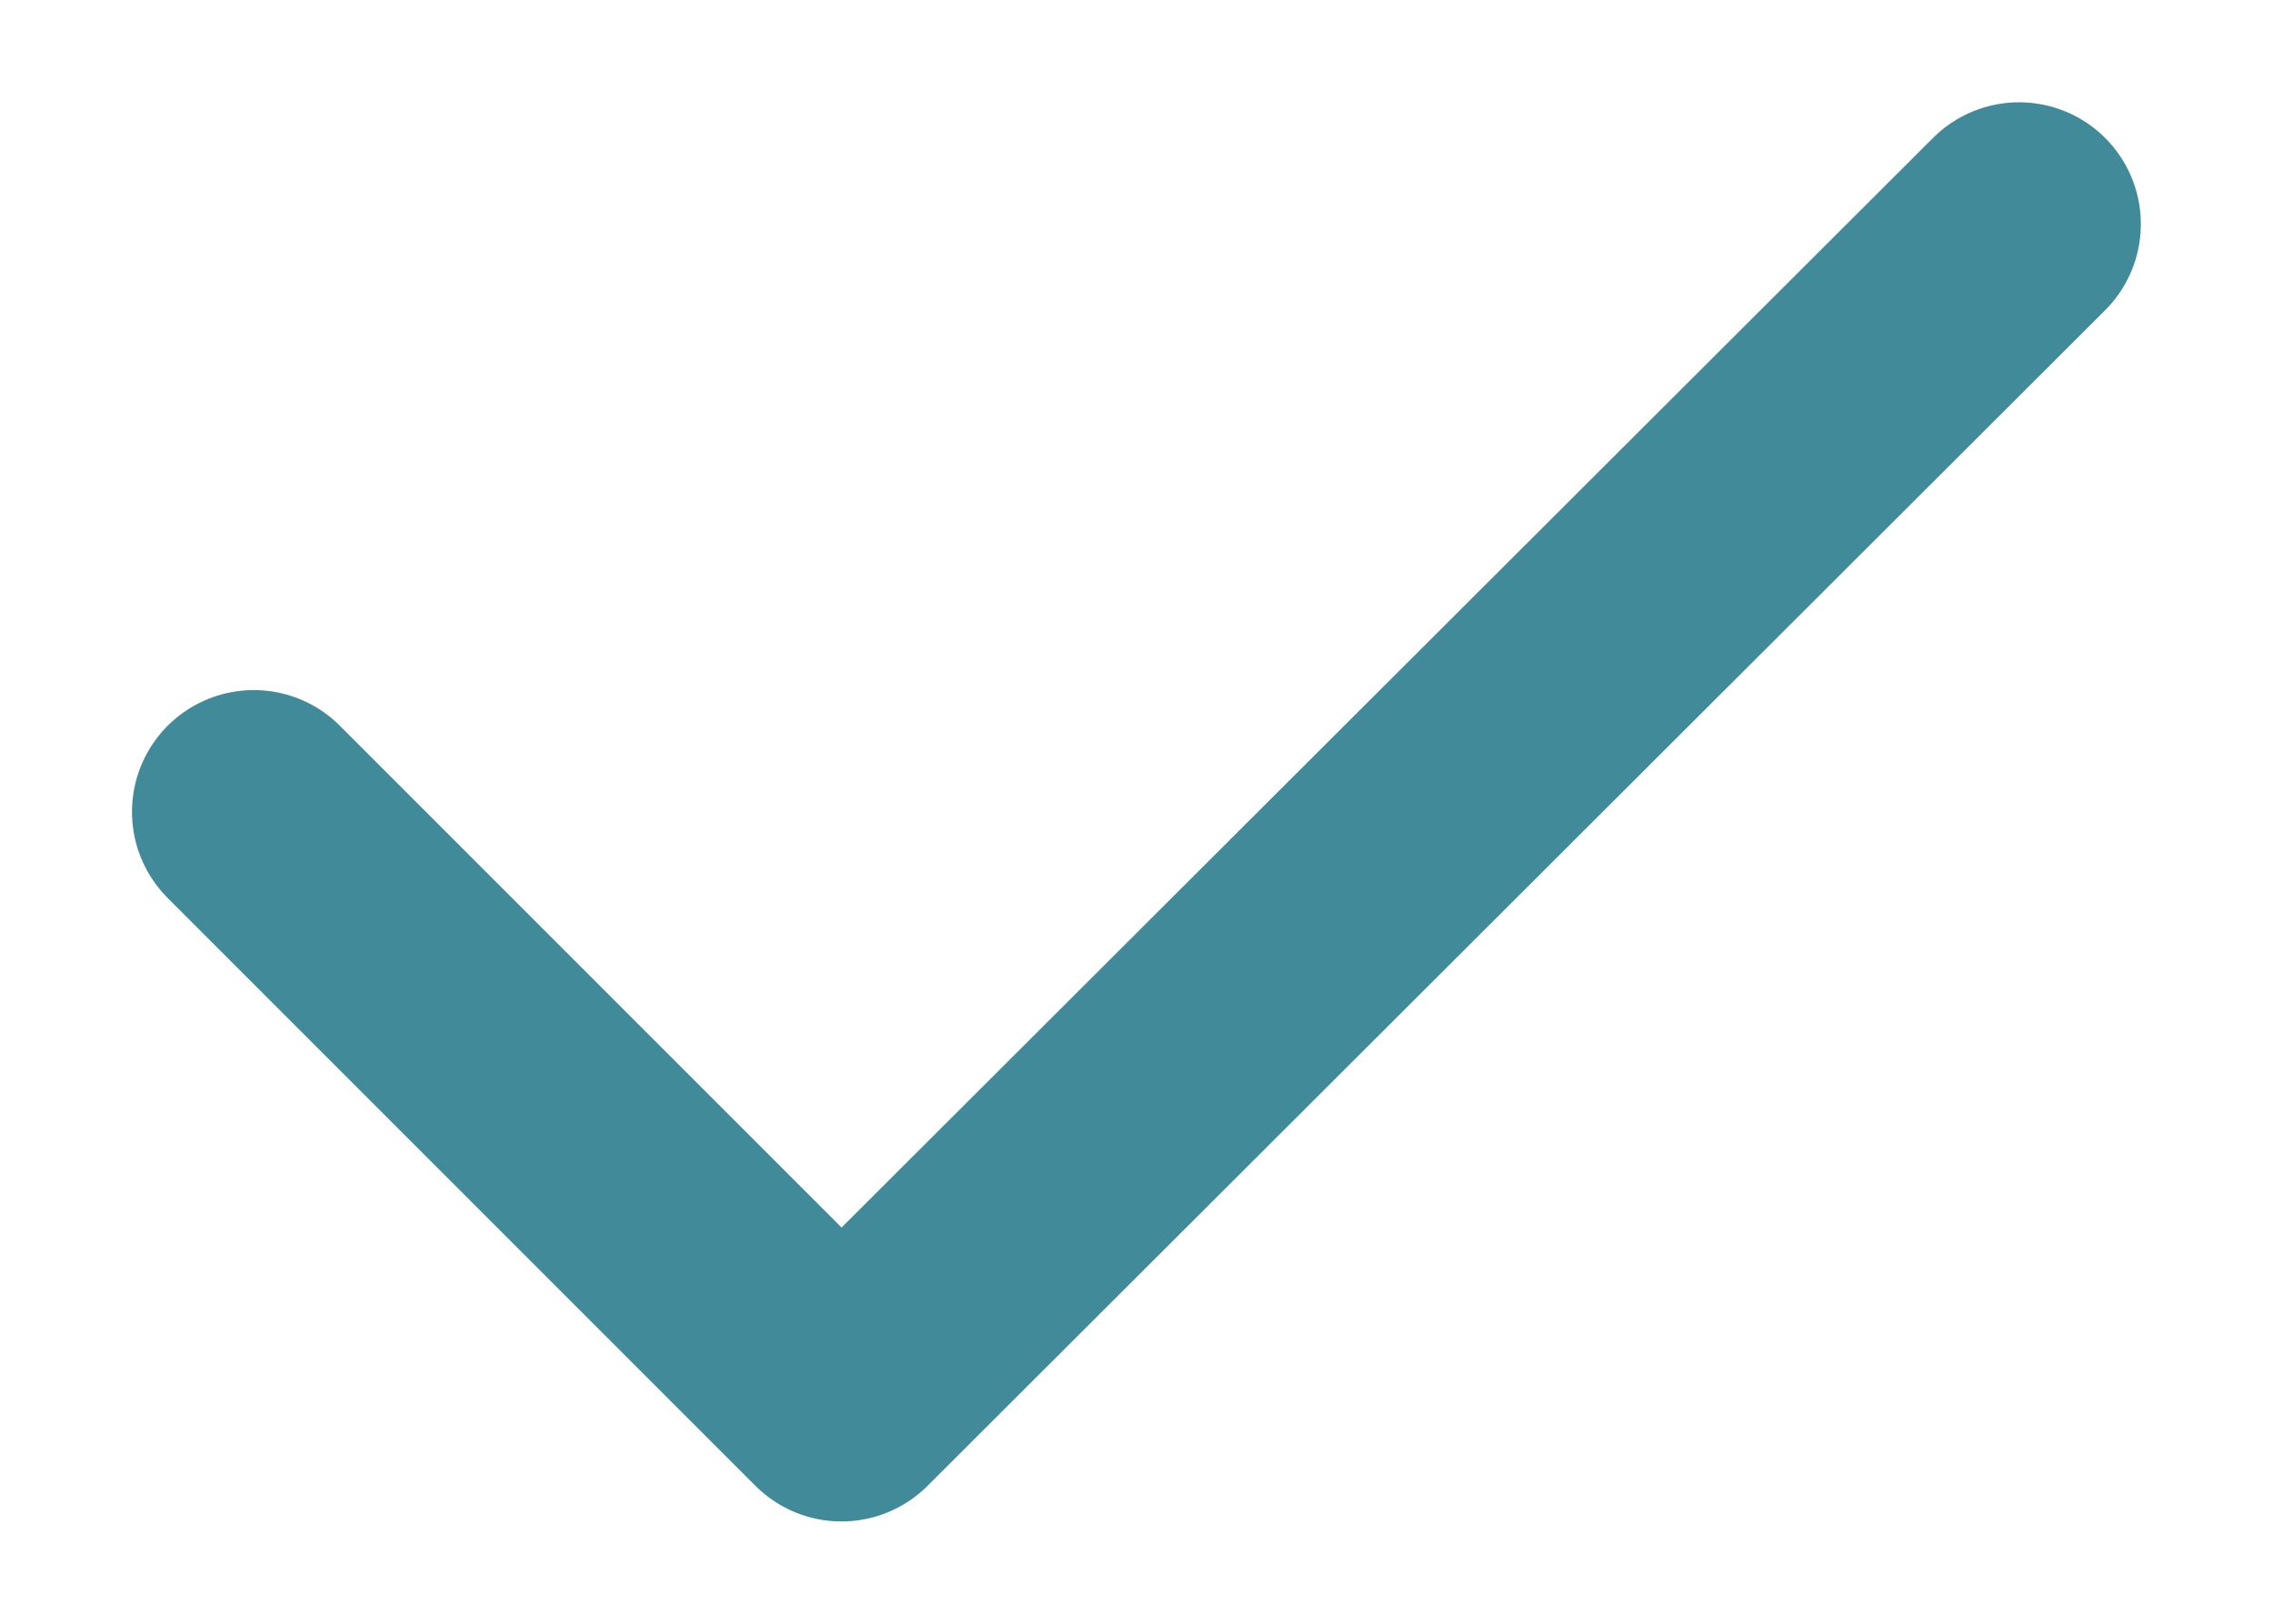
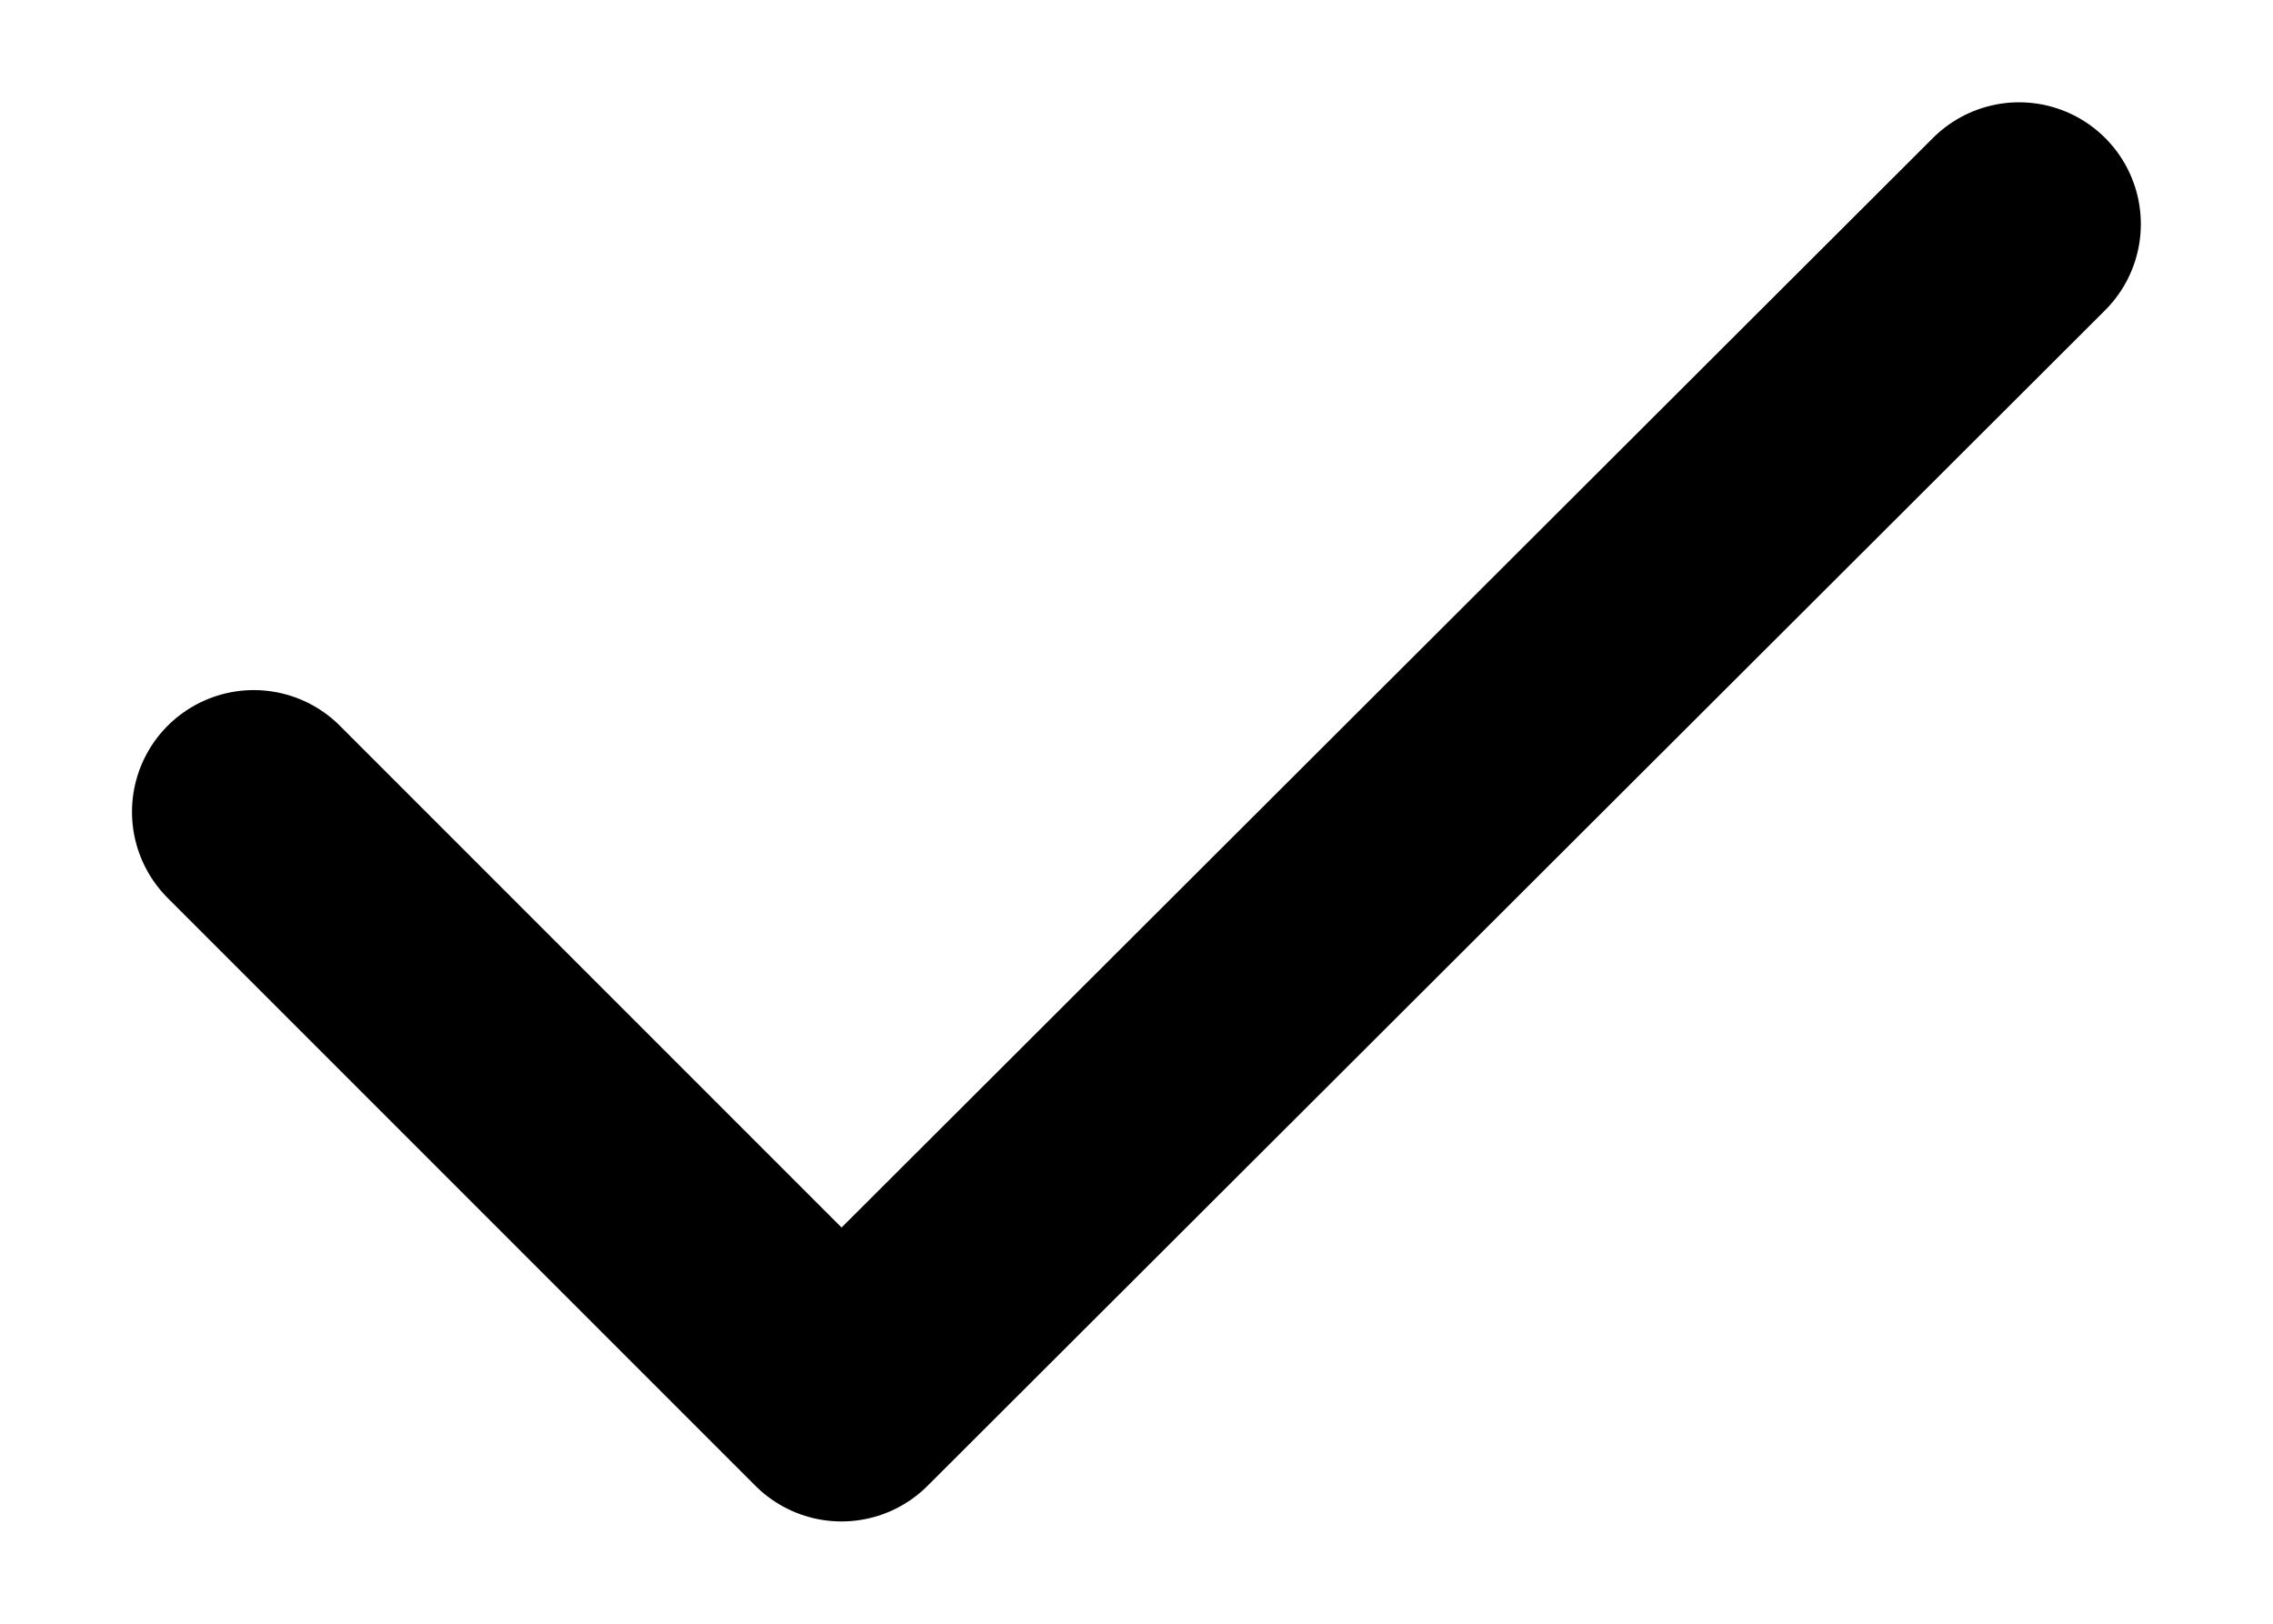
<svg xmlns="http://www.w3.org/2000/svg" width="14" height="10" viewBox="0 0 14 10" fill="none">
-   <path d="M1.563 5L5.183 8.62L12.436 1.38" stroke="#408A9A" stroke-width="1.5" stroke-linecap="round" stroke-linejoin="round" />
+   <path d="M1.563 5L5.183 8.62L12.436 1.38" stroke="black" stroke-width="1.5" stroke-linecap="round" stroke-linejoin="round" />
</svg>
